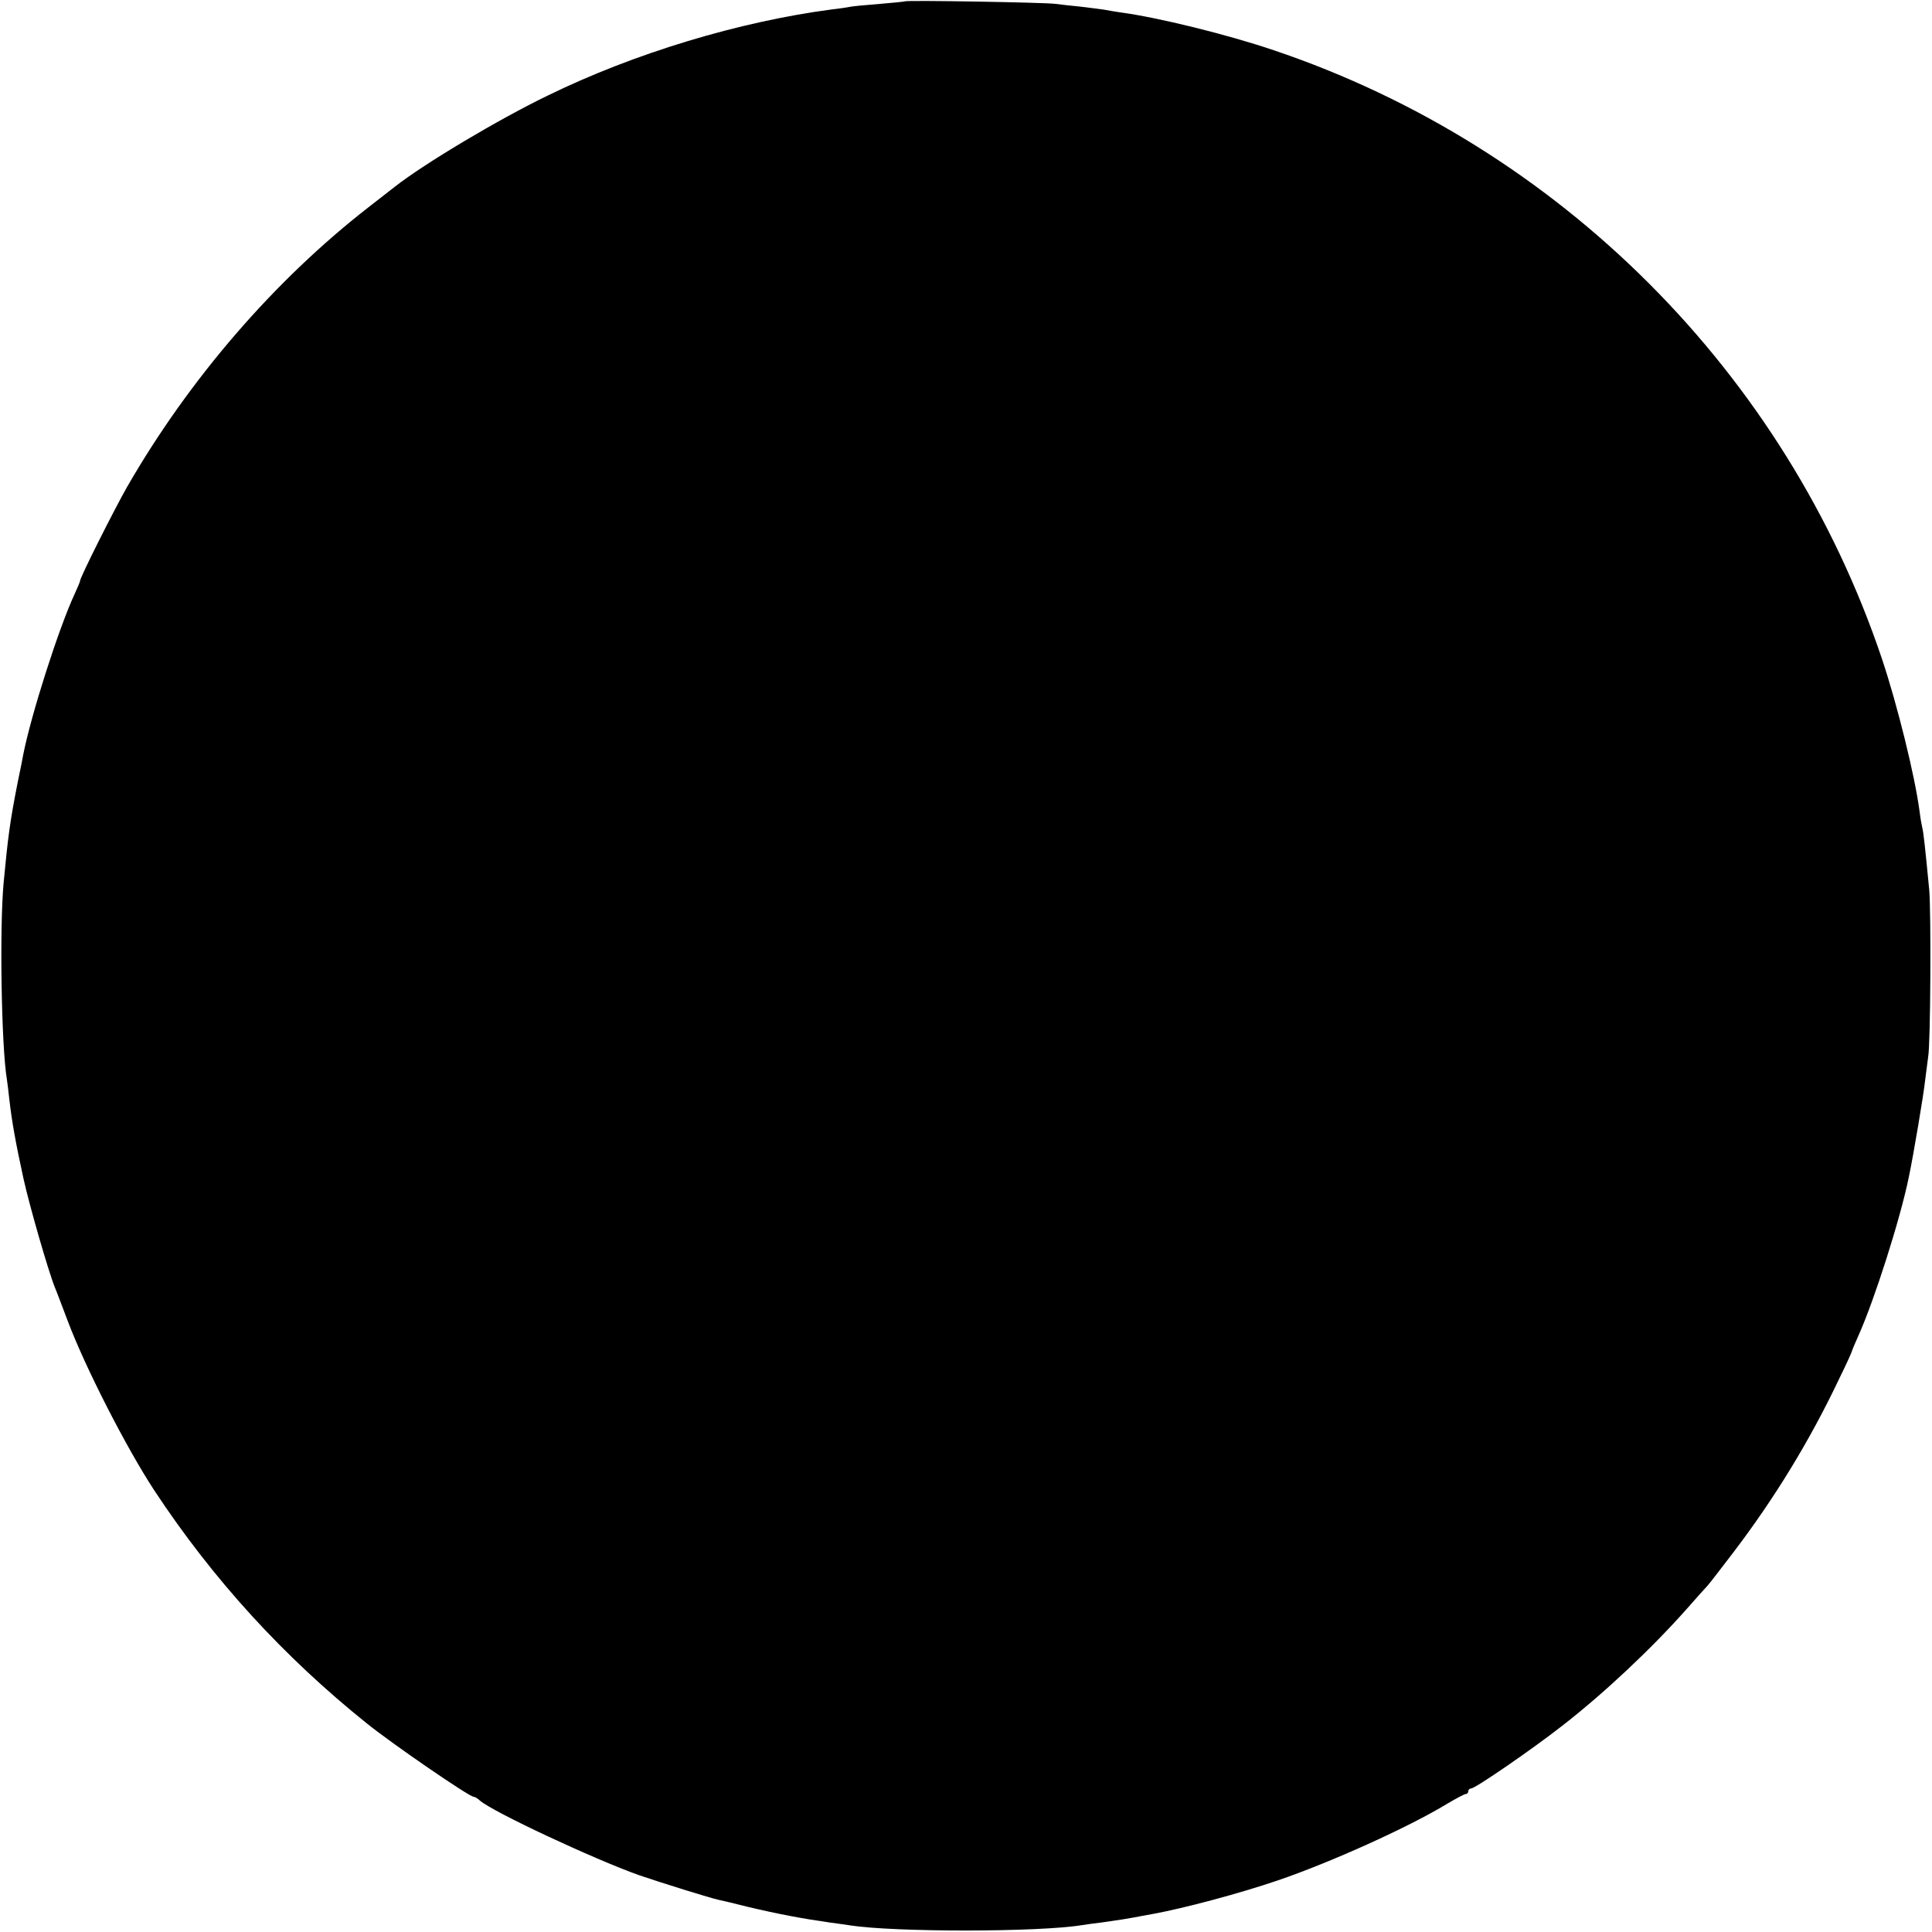
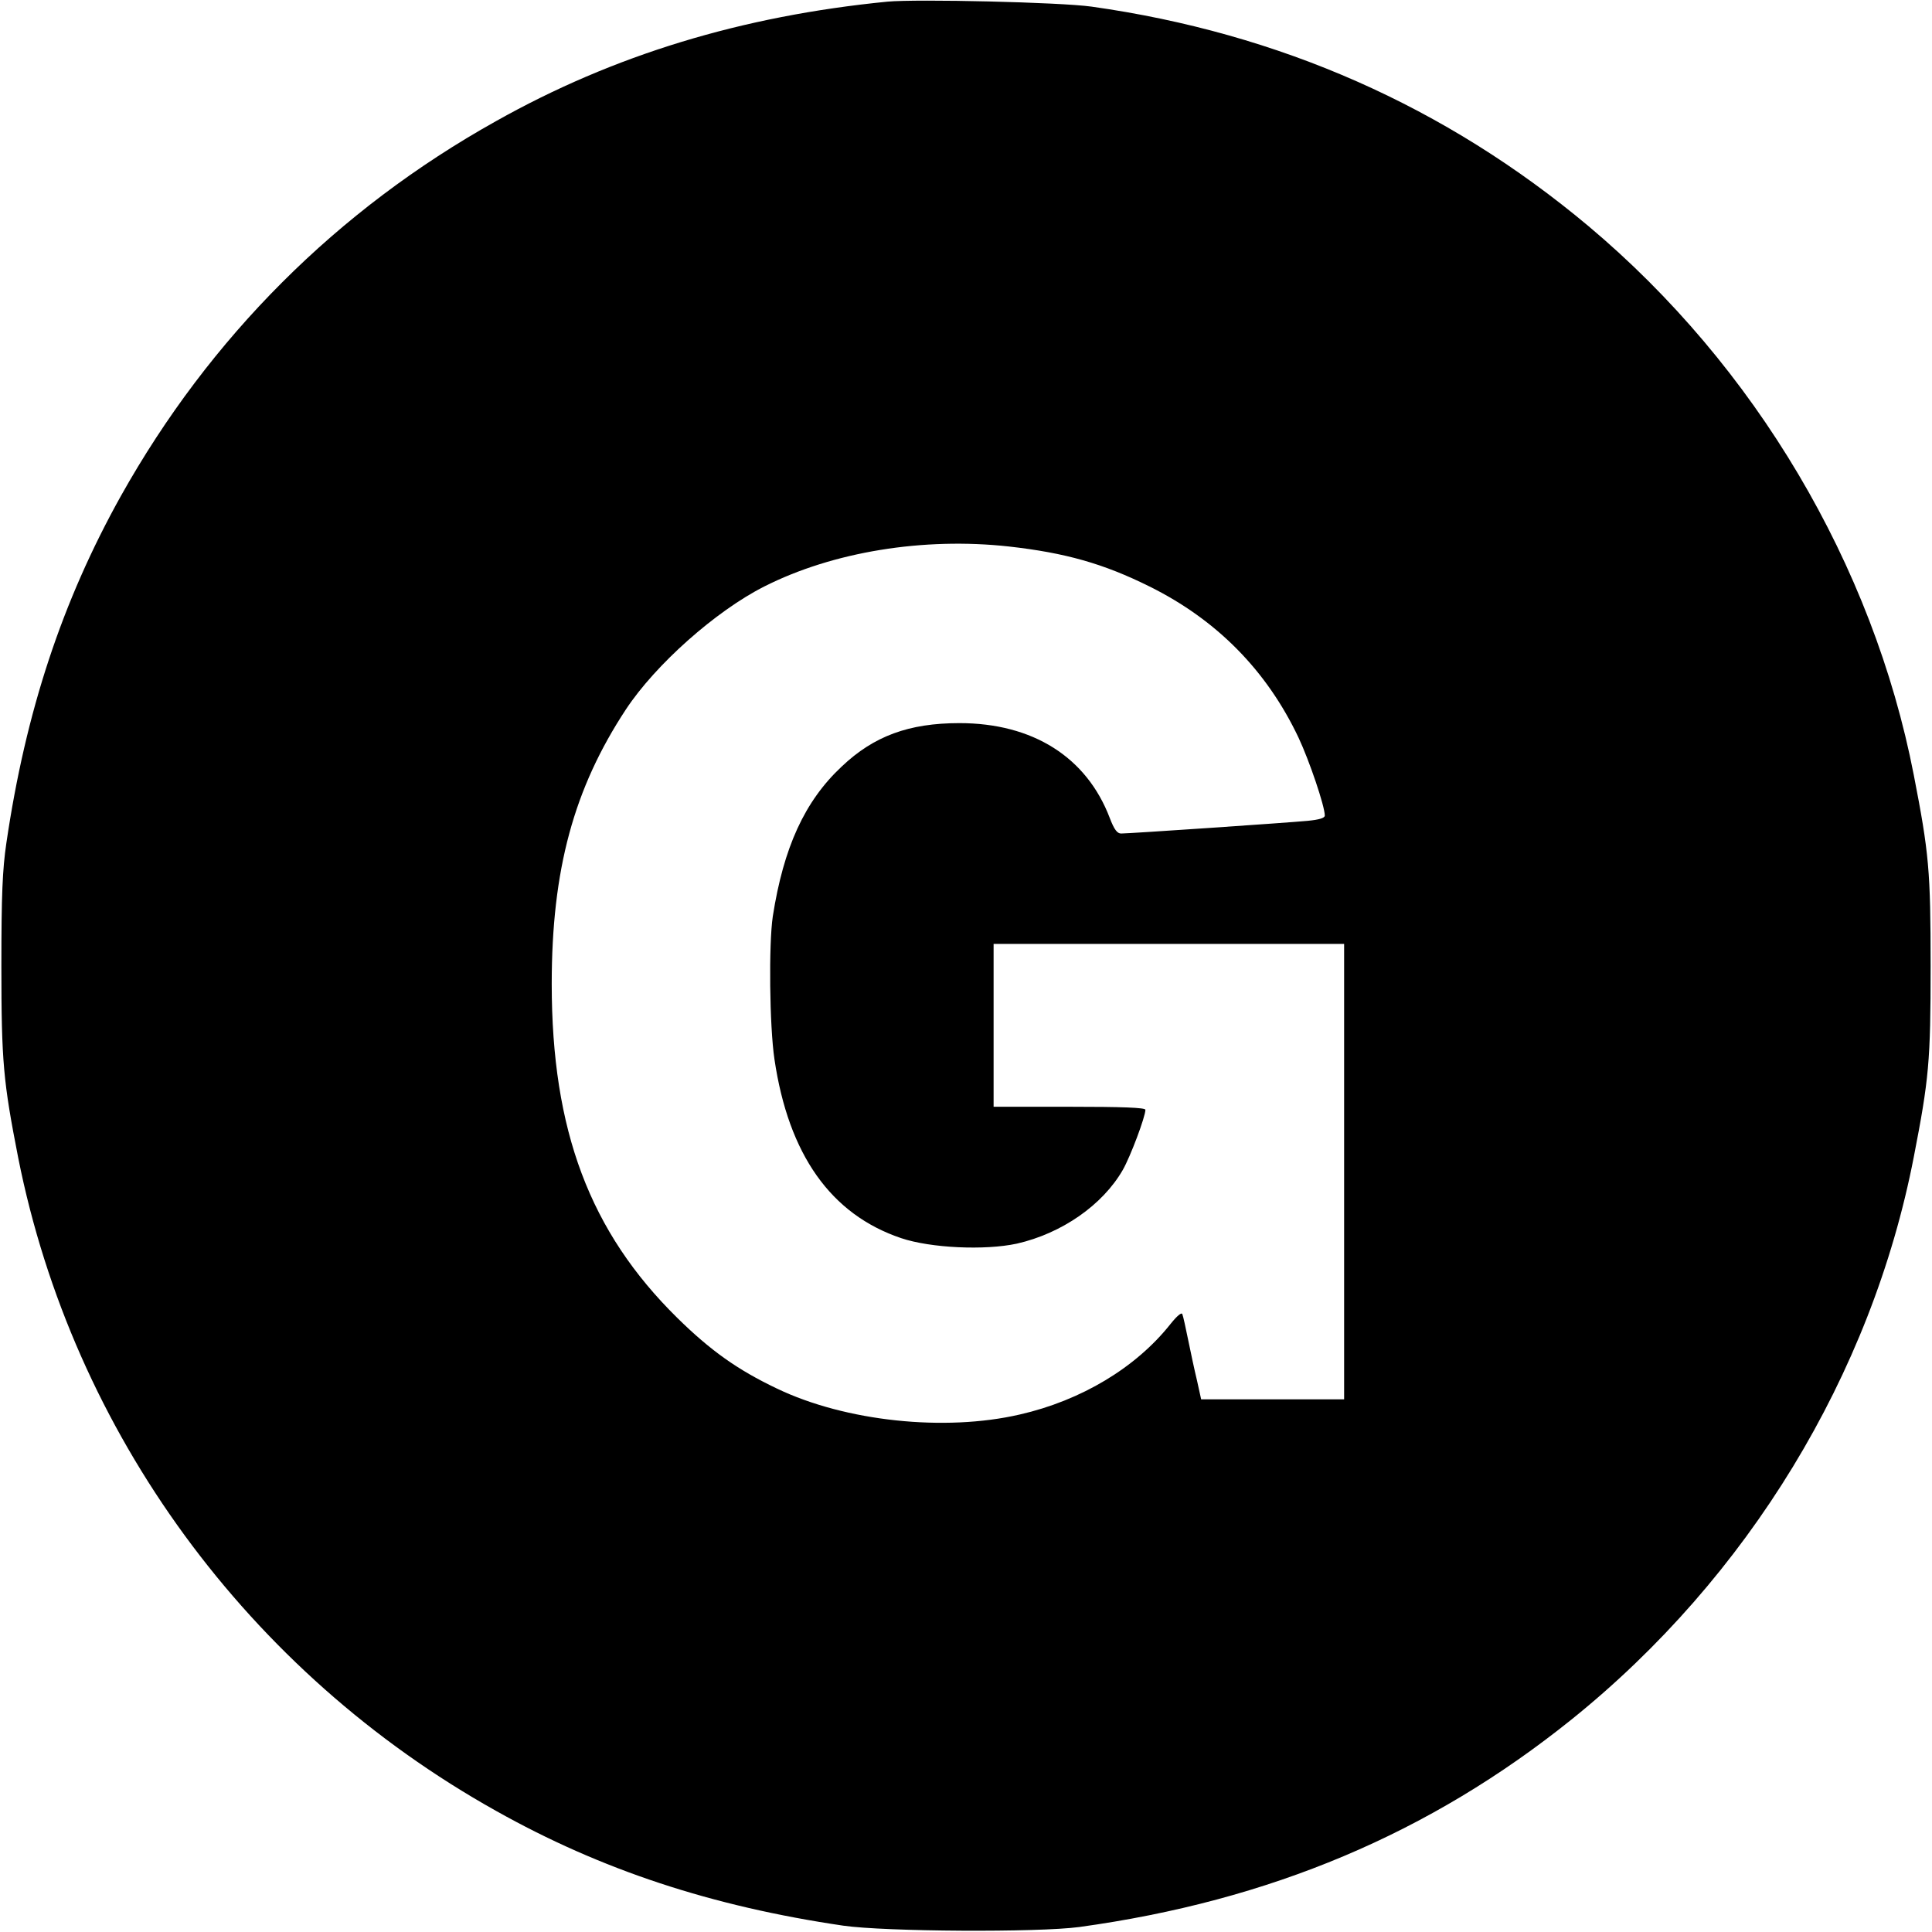
<svg xmlns="http://www.w3.org/2000/svg" version="1.0" width="700pt" height="700pt" viewBox="0 0 700 700" preserveAspectRatio="xMidYMid meet">
  <g transform="translate(0,700) scale(0.1,-0.1)" fill="#000000" stroke="none">
-     <path d="M3278 6995 c-1 -1 -42 -5 -89 -9 -47 -4 -95 -8 -105 -10 -10 -2 -41 -7 -69 -10 -335 -44 -715 -158 -1030 -312 -180 -87 -448 -247 -555 -331 -8 -6 -51 -40 -95 -74 -342 -266 -650 -623 -875 -1014 -47 -83 -170 -327 -170 -340 0 -3 -9 -24 -20 -48 -57 -123 -157 -435 -186 -582 -2 -11 -10 -54 -19 -95 -29 -147 -36 -200 -52 -370 -15 -165 -8 -592 12 -711 2 -13 6 -46 9 -74 9 -78 22 -152 51 -285 21 -96 91 -339 114 -395 5 -11 25 -65 46 -120 64 -170 213 -461 314 -615 213 -323 469 -603 771 -845 92 -74 370 -265 386 -265 4 0 15 -6 23 -14 47 -41 413 -212 576 -270 79 -27 261 -84 291 -90 10 -2 57 -13 104 -25 109 -26 200 -43 299 -57 25 -3 57 -8 71 -10 162 -25 683 -25 841 1 13 2 47 7 74 10 71 10 87 13 115 18 14 3 43 8 65 12 115 21 314 74 455 122 188 64 473 192 614 278 32 19 62 35 67 35 5 0 9 5 9 10 0 6 5 10 10 10 15 0 220 141 330 227 152 118 324 280 450 422 36 41 70 79 76 85 6 6 48 61 94 121 150 197 277 405 383 628 26 53 47 99 47 102 0 2 11 28 24 57 57 127 151 421 182 573 17 81 54 301 59 350 4 33 9 71 11 85 9 47 11 525 4 605 -15 157 -21 210 -25 225 -2 8 -7 35 -10 60 -17 129 -80 384 -136 552 -348 1036 -1168 1857 -2204 2206 -168 57 -420 119 -555 137 -19 3 -46 7 -60 10 -13 2 -52 7 -86 11 -33 3 -74 8 -90 10 -33 5 -540 14 -546 9z" />
+     <path d="M3215 6994 c-527 -52 -991 -193 -1418 -433 -575 -321 -1037 -783 -1359 -1358 -213 -382 -345 -781 -415 -1258 -14 -95 -18 -187 -18 -445 0 -348 7 -419 61 -695 198 -995 833 -1864 1731 -2366 381 -214 782 -346 1258 -416 152 -22 706 -25 855 -5 691 95 1270 339 1784 752 639 514 1087 1249 1240 2038 55 283 61 346 61 692 0 346 -6 409 -61 692 -148 762 -575 1482 -1179 1989 -517 433 -1119 699 -1800 795 -114 16 -633 28 -740 18z m440 -1974 c205 -23 343 -62 510 -145 244 -121 425 -305 540 -548 39 -83 95 -248 95 -282 0 -9 -21 -15 -62 -19 -73 -7 -646 -46 -676 -46 -14 0 -25 14 -41 56 -84 221 -279 344 -545 344 -183 0 -310 -47 -426 -157 -135 -126 -211 -294 -250 -543 -15 -101 -12 -397 6 -518 51 -345 204 -562 459 -648 107 -36 303 -45 419 -20 163 37 311 140 384 267 28 49 82 193 82 218 0 8 -86 11 -275 11 l-275 0 0 295 0 295 635 0 635 0 0 -825 0 -825 -259 0 -259 0 -15 68 c-9 37 -23 103 -32 147 -9 44 -18 86 -21 93 -2 9 -19 -5 -43 -35 -125 -158 -323 -277 -546 -328 -272 -63 -632 -25 -880 94 -143 68 -241 138 -361 256 -317 312 -455 679 -455 1210 0 414 80 708 269 995 107 162 325 356 501 445 249 126 577 179 886 145z" />
  </g>
</svg>
